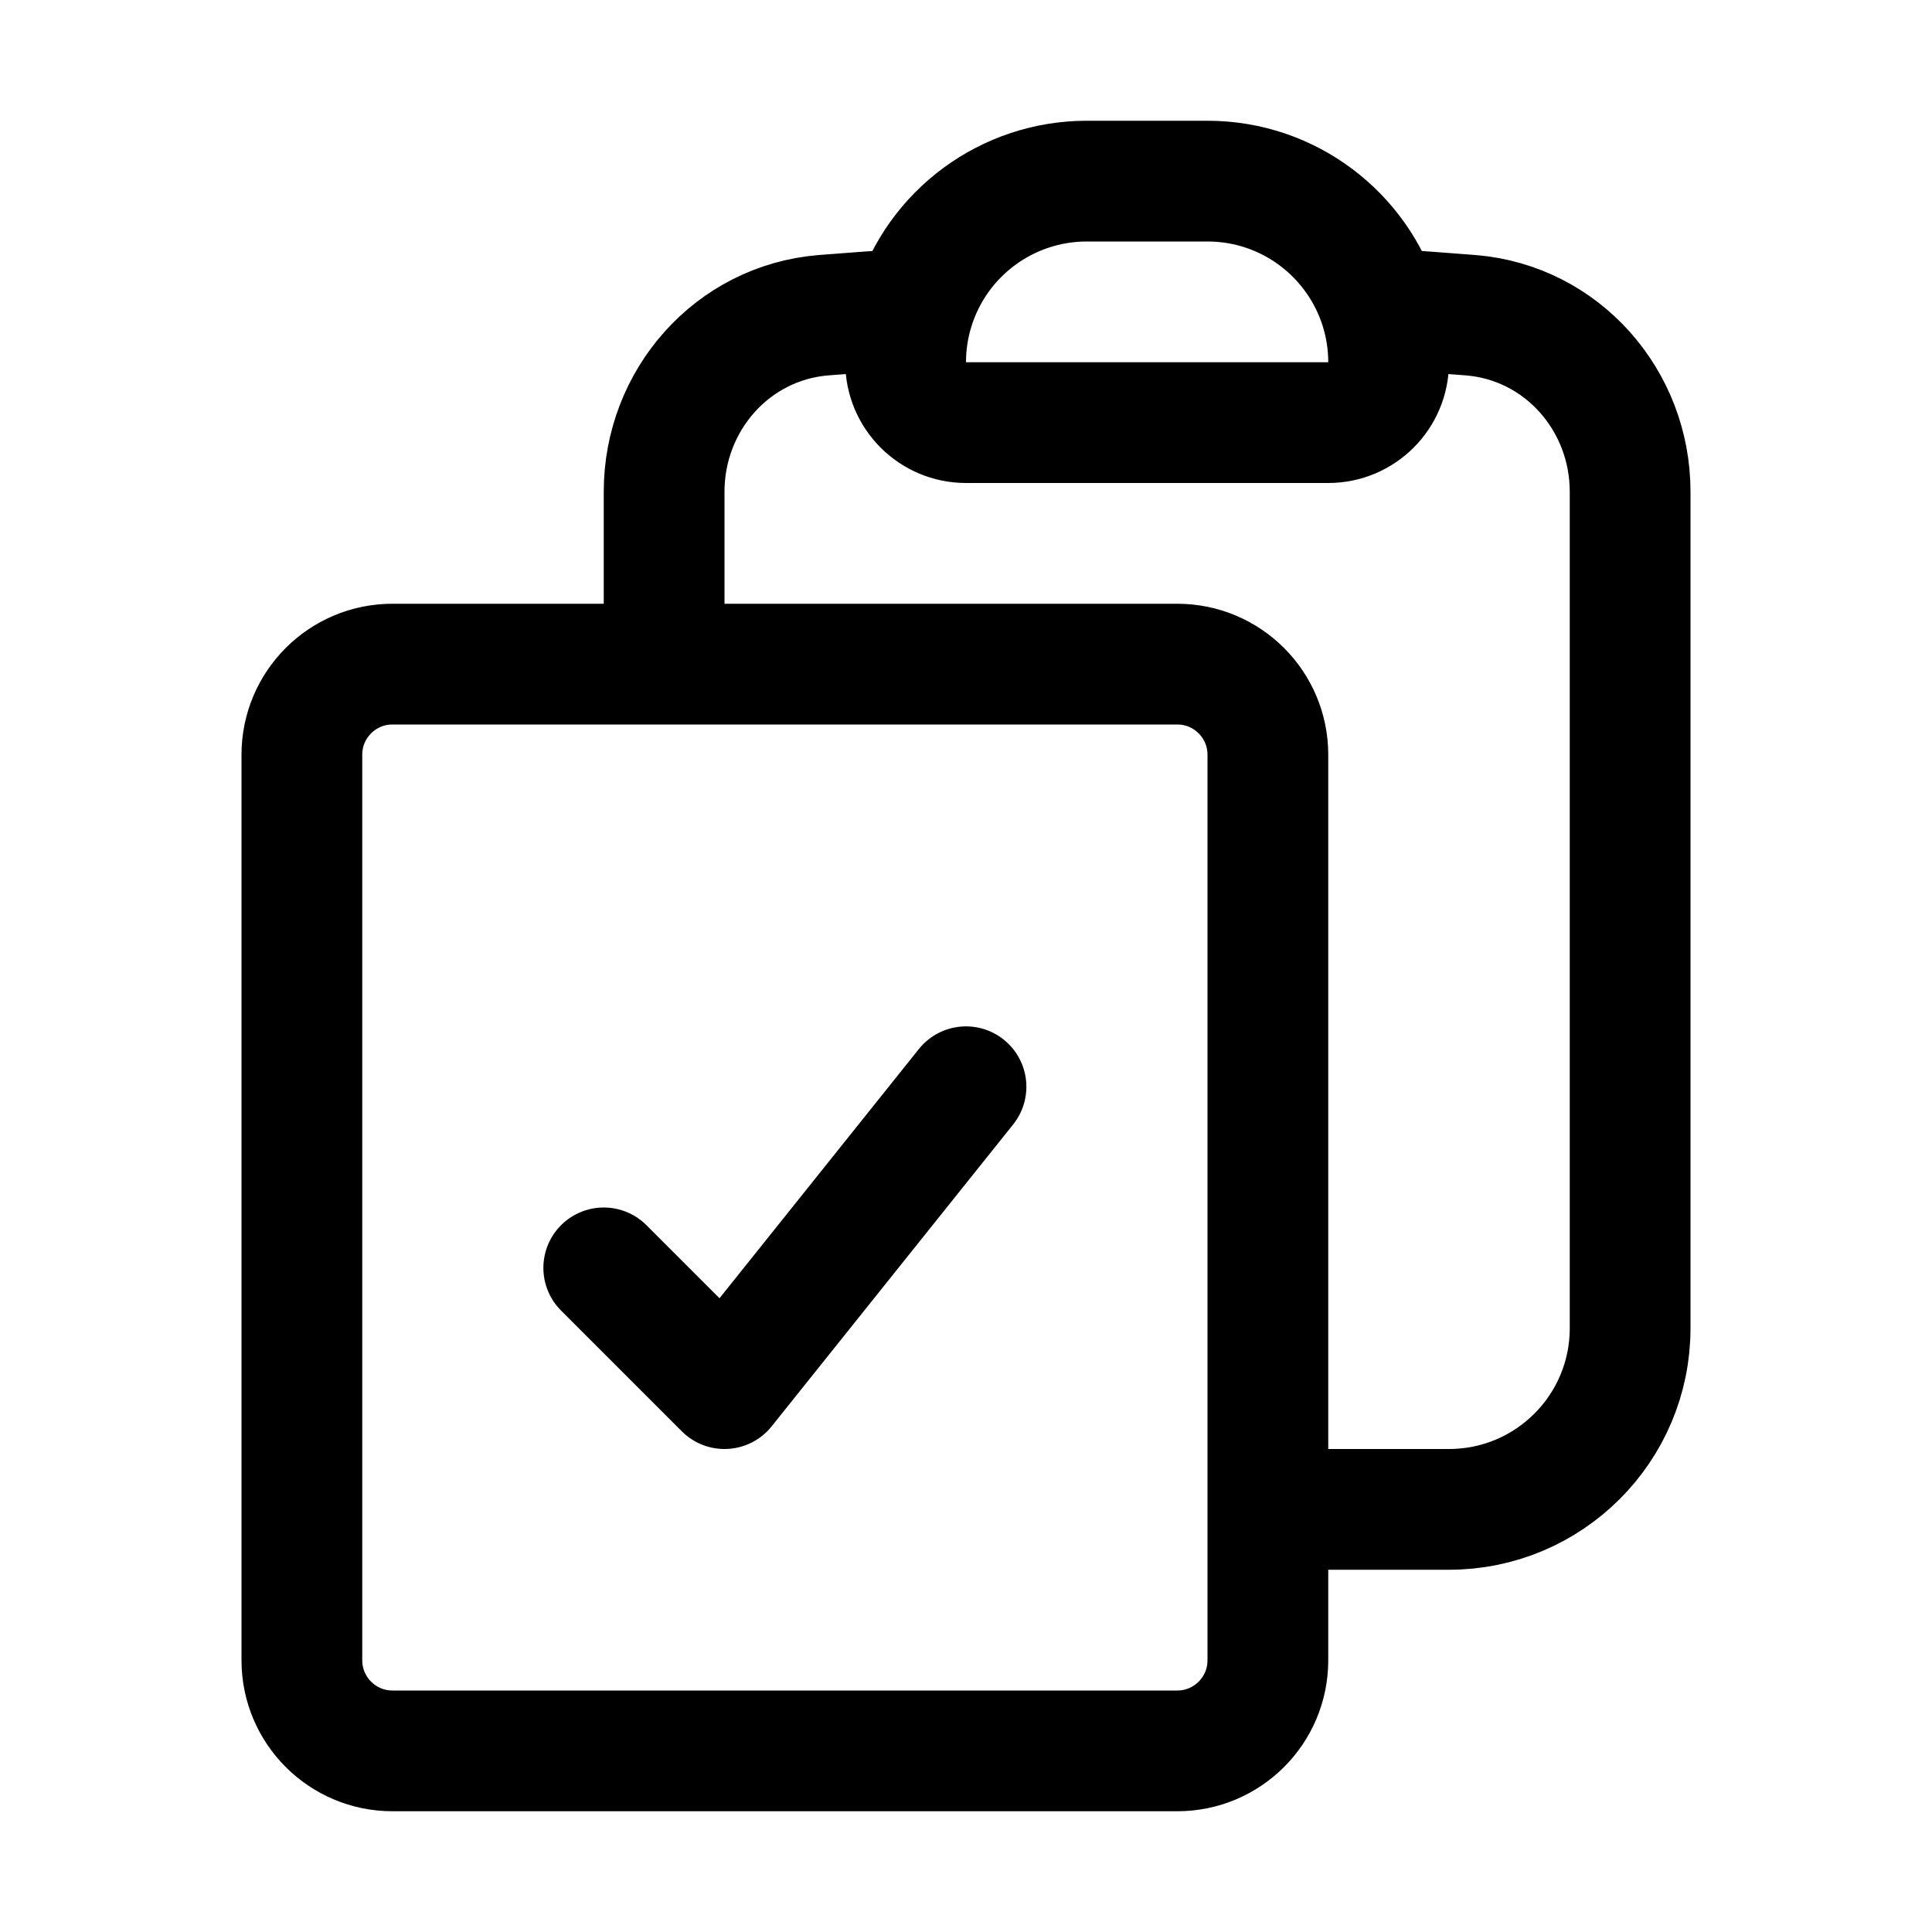
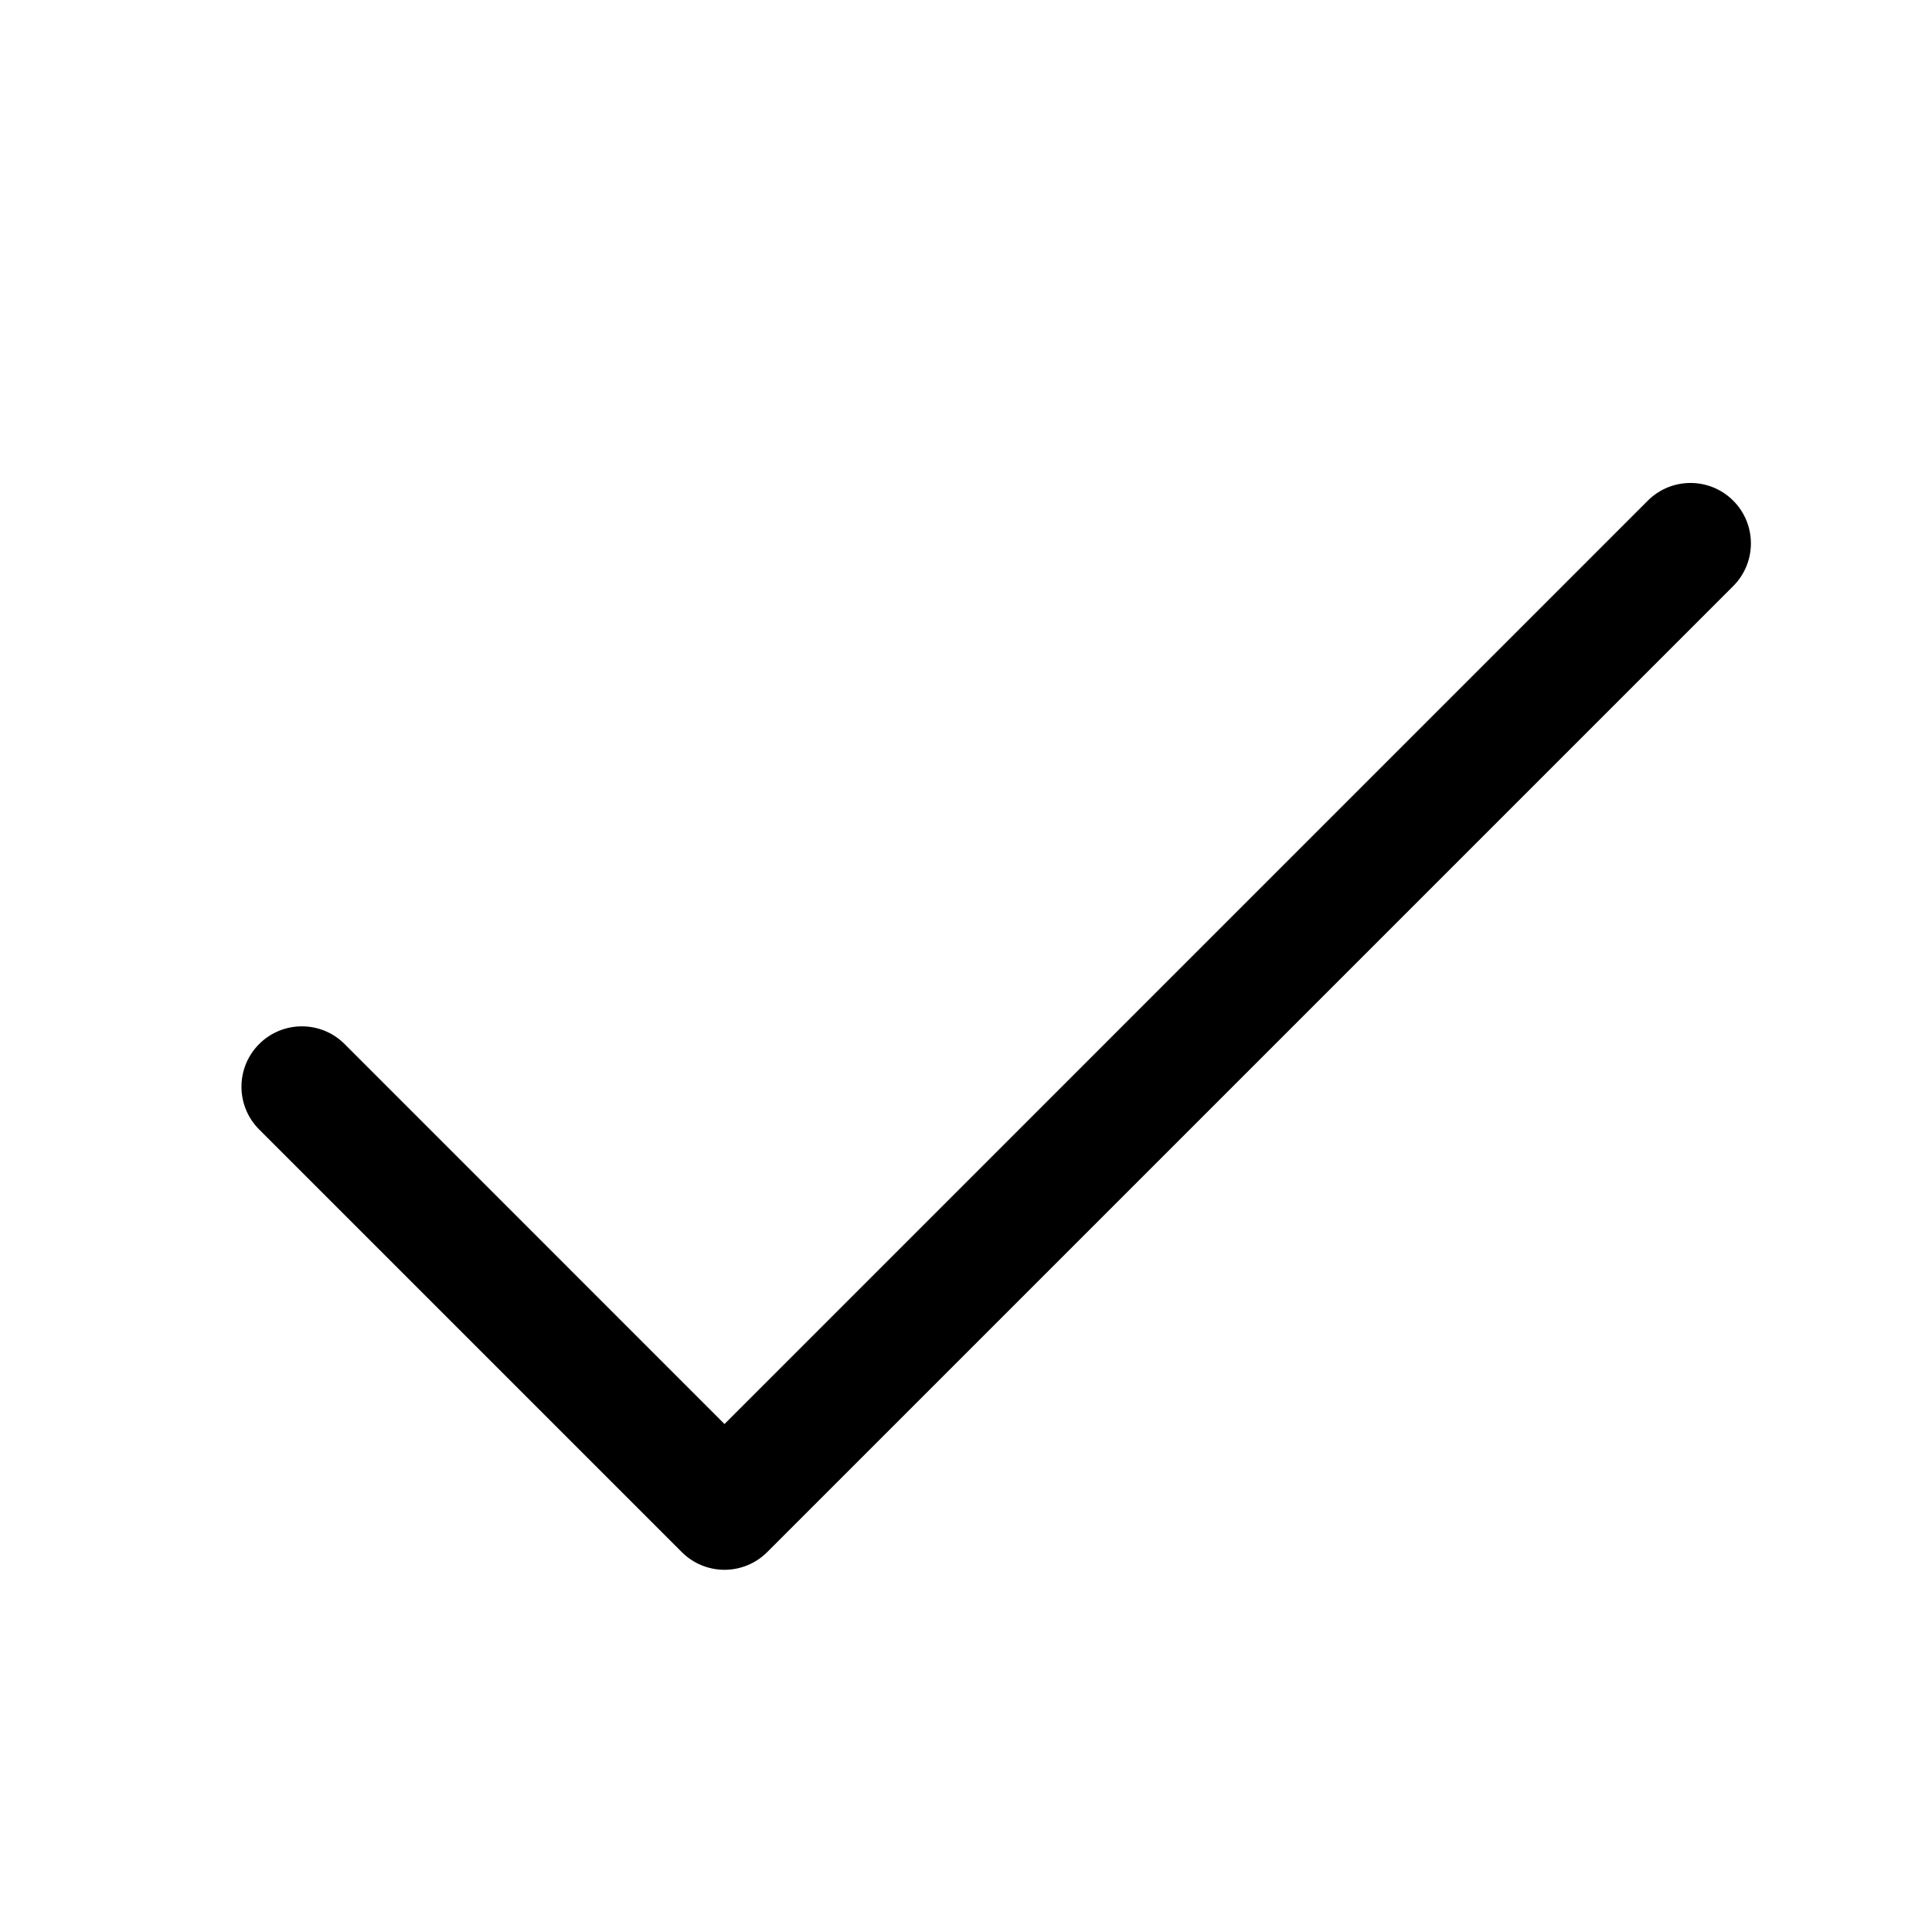
- <svg xmlns="http://www.w3.org/2000/svg" fill="none" viewBox="0 0 24 24" stroke-width="1.5" stroke="currentColor" class="w-6 h-6">
-   <path stroke-linecap="round" stroke-linejoin="round" d="M11.35 3.836c-.065.21-.1.433-.1.664 0 .414.336.75.75.75h4.5a.75.75 0 0 0 .75-.75 2.25 2.25 0 0 0-.1-.664m-5.8 0A2.251 2.251 0 0 1 13.5 2.25H15c1.012 0 1.867.668 2.15 1.586m-5.8 0c-.376.023-.75.05-1.124.08C9.095 4.01 8.25 4.973 8.25 6.108V8.25m8.9-4.414c.376.023.75.05 1.124.08 1.131.094 1.976 1.057 1.976 2.192V16.5A2.25 2.25 0 0 1 18 18.75h-2.25m-7.5-10.5H4.875c-.621 0-1.125.504-1.125 1.125v11.25c0 .621.504 1.125 1.125 1.125h9.75c.621 0 1.125-.504 1.125-1.125V18.75m-7.5-10.5h6.375c.621 0 1.125.504 1.125 1.125v9.375m-8.25-3 1.5 1.5 3-3.75" />
+ <svg xmlns="http://www.w3.org/2000/svg" width="24" height="24" fill="currentColor" viewBox="0 0 256 256">
+   <path d="M229.66,77.66l-128,128a8,8,0,0,1-11.32,0l-56-56a8,8,0,0,1,11.32-11.32L96,188.69,218.34,66.34a8,8,0,0,1,11.32,11.32Z" />
</svg>
